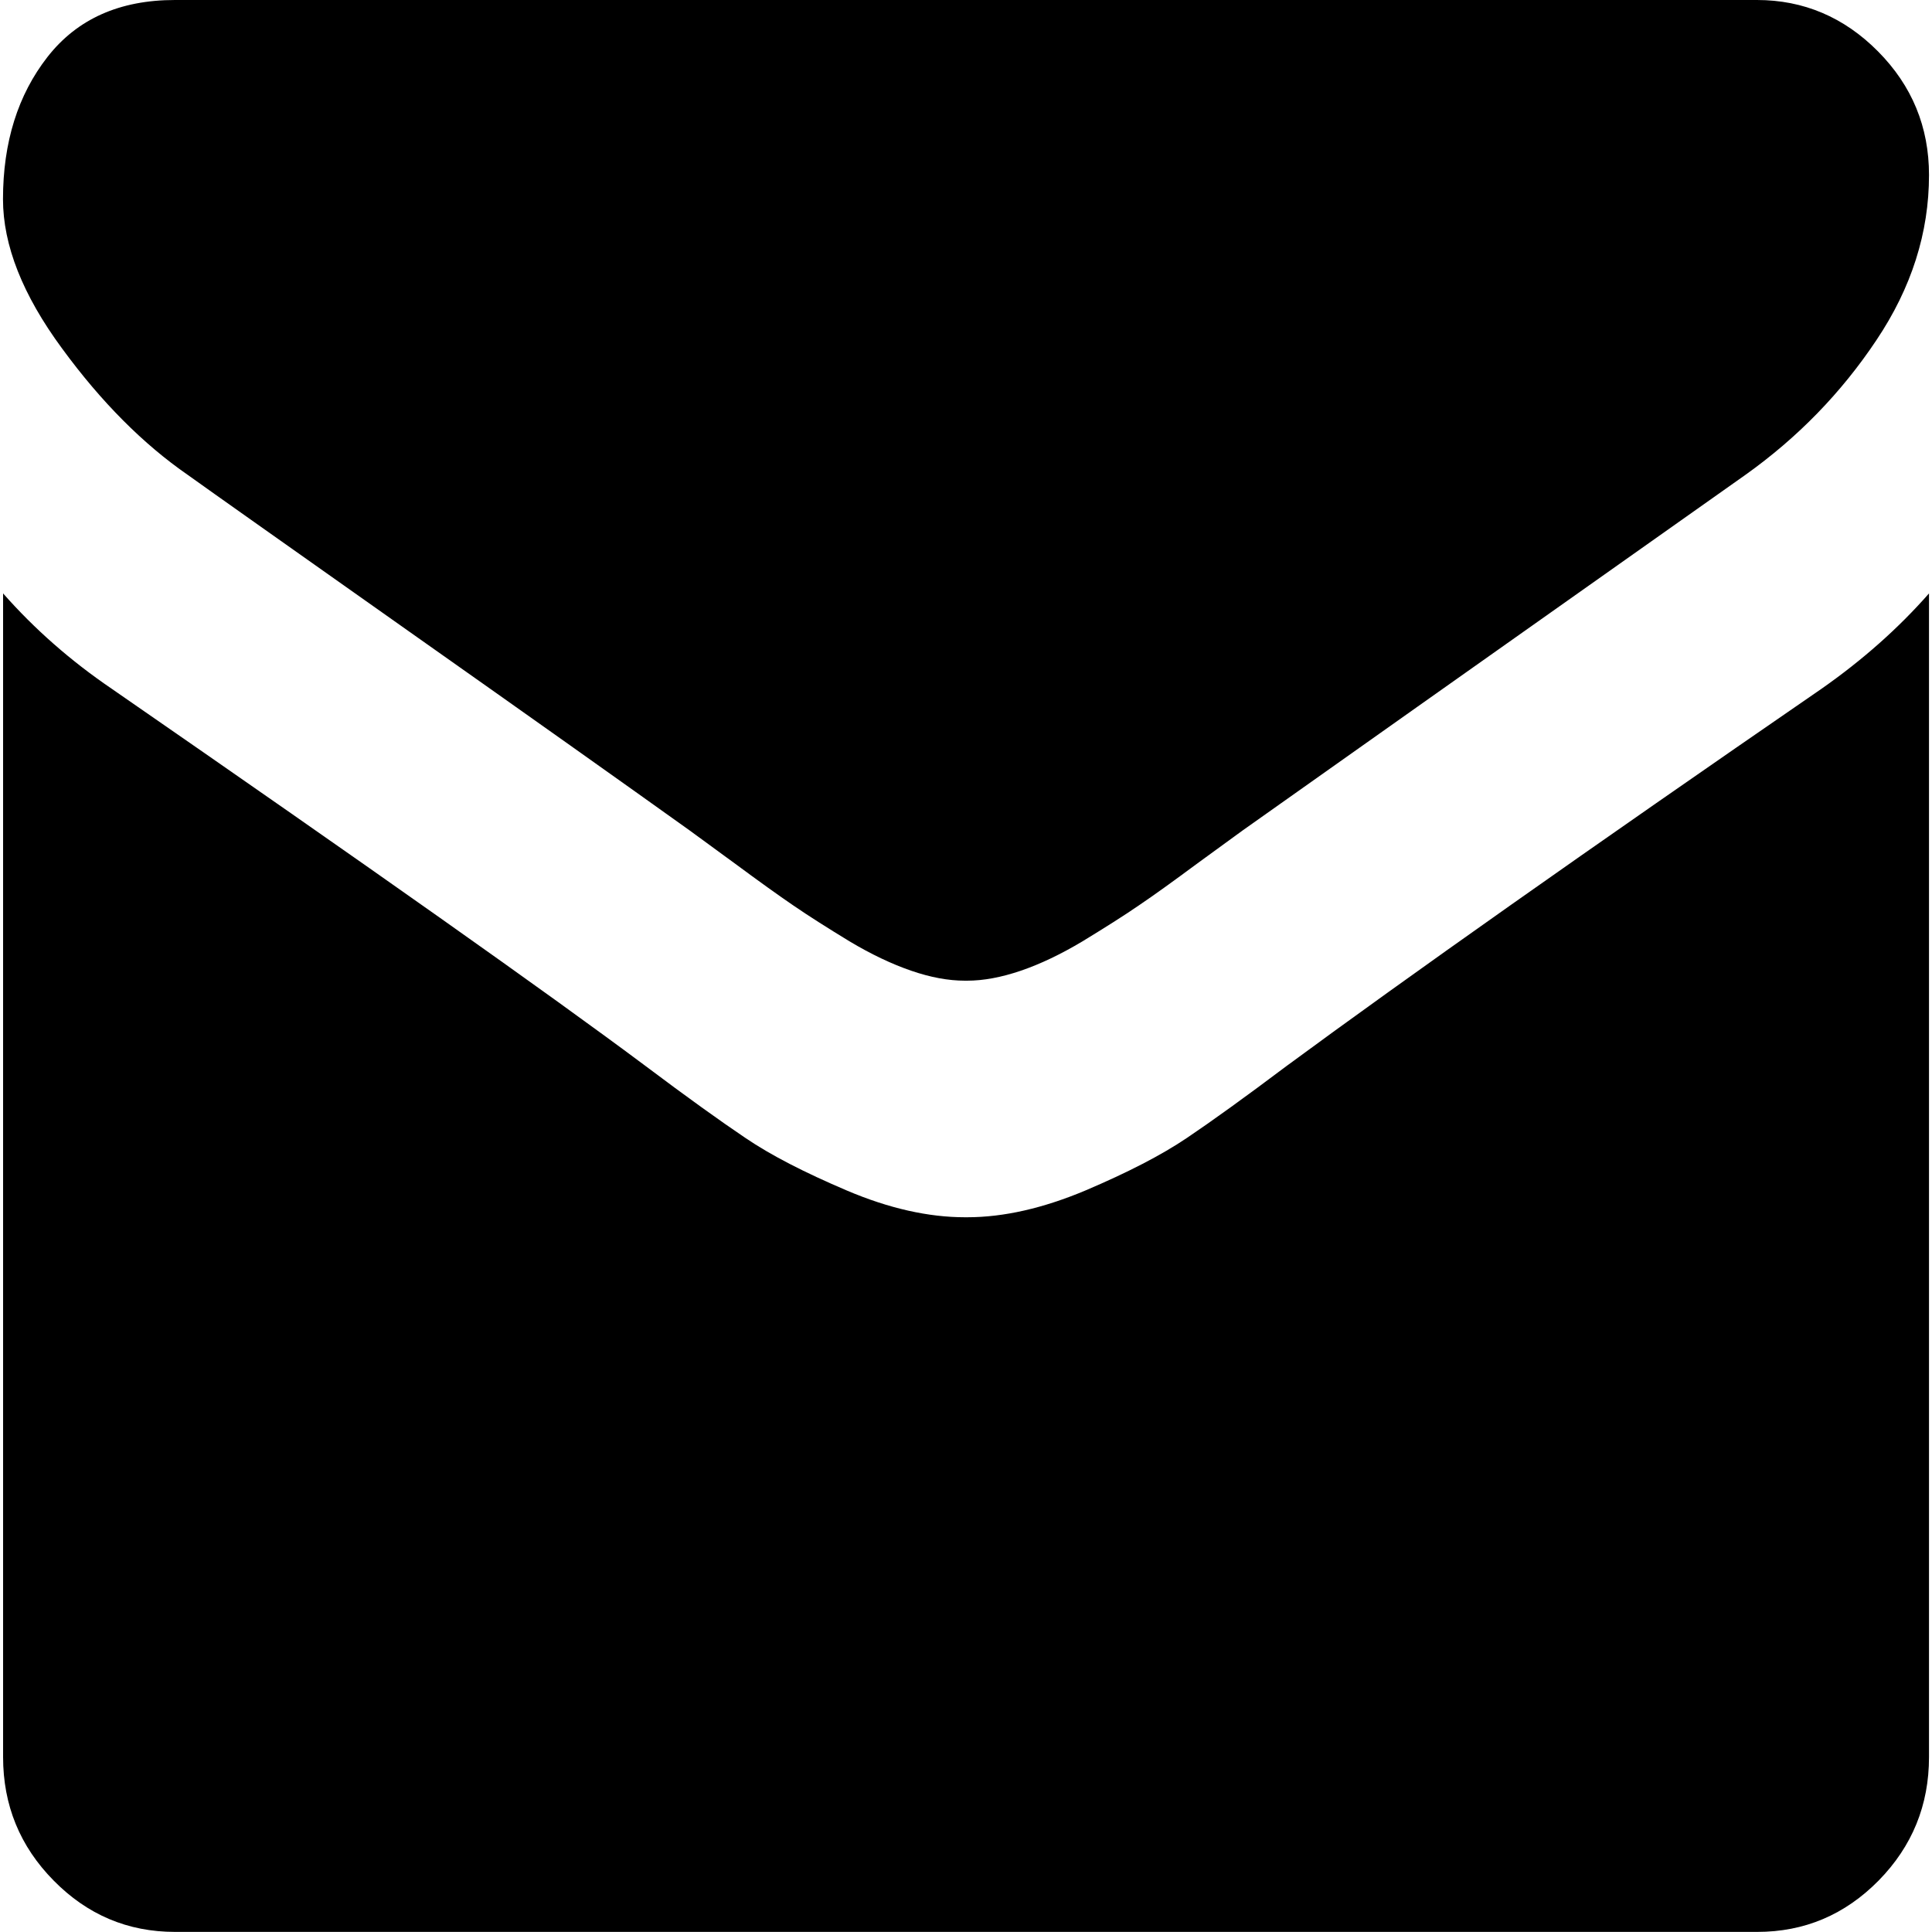
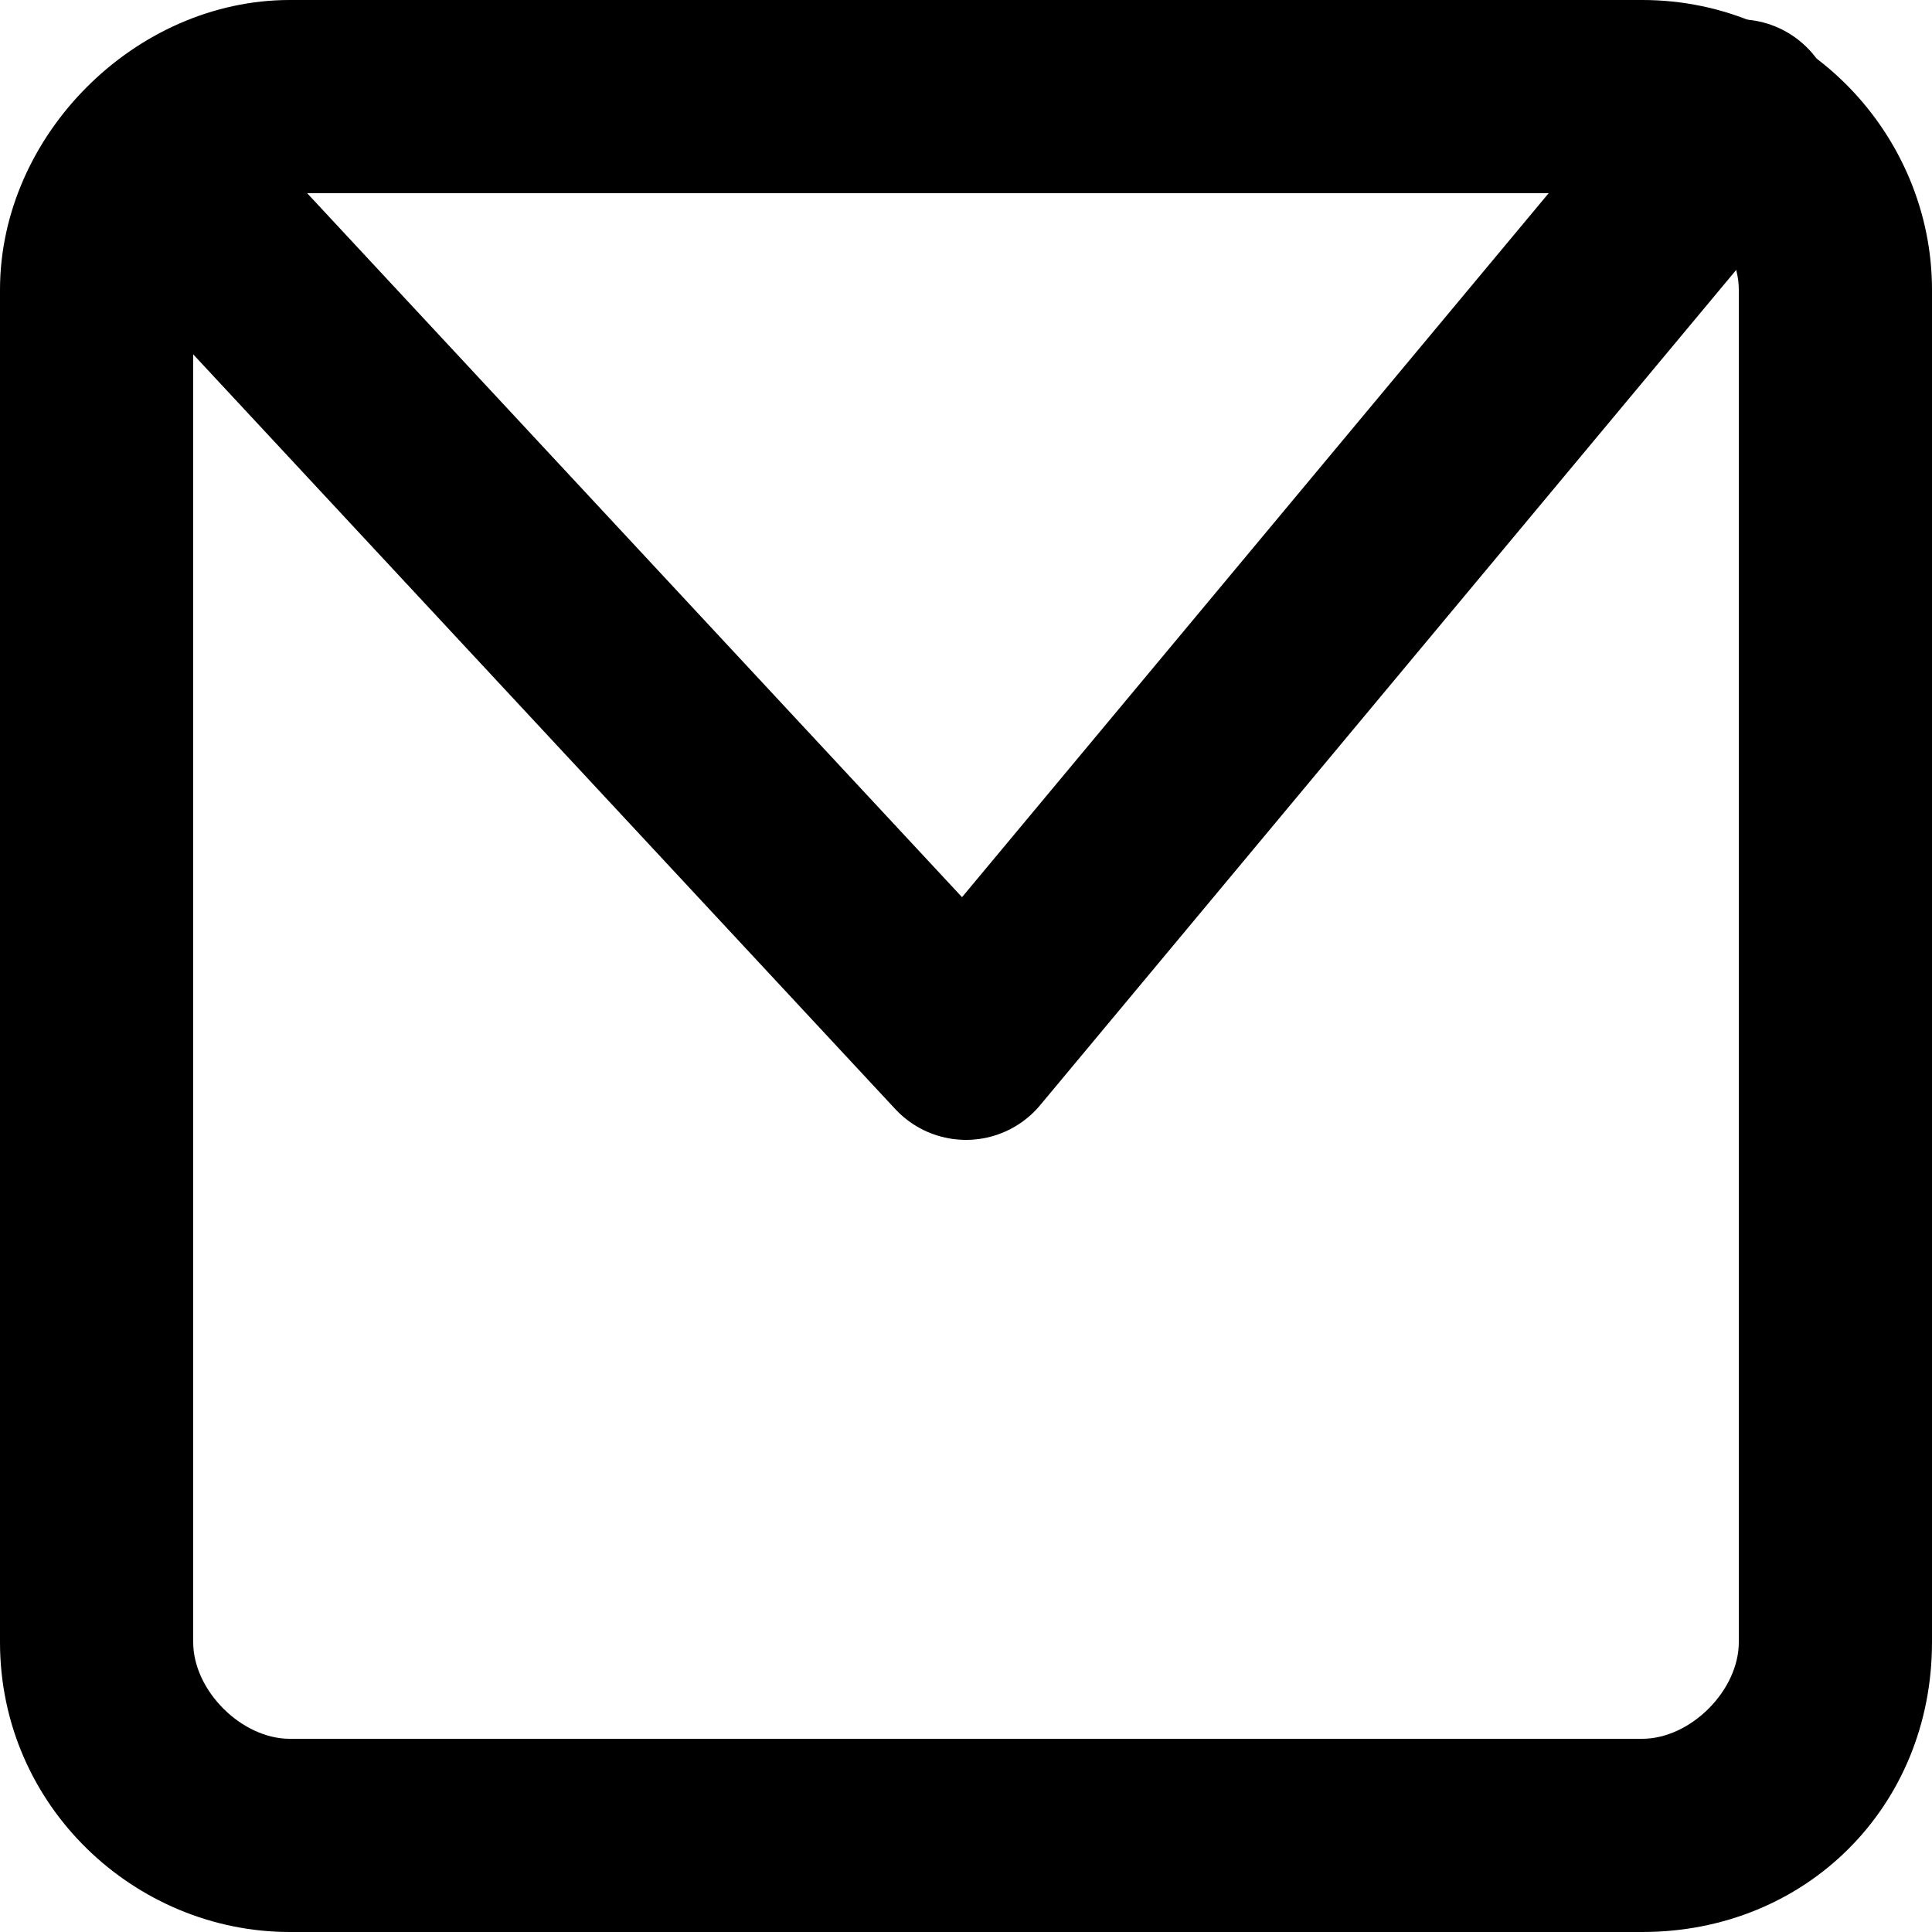
- <svg xmlns="http://www.w3.org/2000/svg" version="1.1" id="Layer_1" x="0px" y="0px" width="20px" height="20px" viewBox="0 0 20 20" enable-background="new 0 0 20 20" xml:space="preserve">
-   <g id="Page-1">
-     <g id="Artboard" transform="translate(-184, -190)">
-       <path id="email" d="M203.969,196.143v12.046c0,0.498-0.174,0.924-0.521,1.278c-0.35,0.355-0.768,0.532-1.258,0.532h-16.378    c-0.489,0-0.908-0.177-1.257-0.532c-0.349-0.354-0.523-0.78-0.523-1.278v-12.046c0.327,0.371,0.701,0.699,1.123,0.986    c2.686,1.858,4.529,3.16,5.53,3.908c0.423,0.318,0.766,0.564,1.03,0.742c0.263,0.179,0.614,0.359,1.051,0.545    s0.846,0.277,1.224,0.277h0.022c0.378,0,0.786-0.093,1.224-0.277c0.437-0.186,0.787-0.366,1.052-0.545    c0.264-0.178,0.605-0.424,1.028-0.742c1.262-0.929,3.106-2.231,5.542-3.908C203.279,196.834,203.65,196.506,203.969,196.143    L203.969,196.143z M203.969,191.812c0,0.597-0.181,1.167-0.545,1.71c-0.363,0.544-0.814,1.008-1.356,1.394    c-2.788,1.971-4.524,3.198-5.206,3.682c-0.074,0.054-0.232,0.169-0.475,0.346c-0.24,0.178-0.44,0.322-0.601,0.431    c-0.159,0.109-0.353,0.231-0.579,0.369c-0.226,0.135-0.438,0.236-0.64,0.305c-0.2,0.068-0.385,0.103-0.556,0.103H194h-0.011    c-0.171,0-0.356-0.034-0.556-0.103c-0.201-0.069-0.414-0.17-0.64-0.305c-0.226-0.138-0.419-0.26-0.578-0.369    c-0.16-0.109-0.36-0.253-0.601-0.431c-0.241-0.177-0.398-0.292-0.473-0.346c-0.675-0.483-1.646-1.172-2.915-2.067    c-1.268-0.896-2.029-1.433-2.281-1.614c-0.46-0.318-0.895-0.753-1.302-1.309c-0.409-0.555-0.612-1.07-0.612-1.546    c0-0.589,0.154-1.08,0.461-1.473c0.308-0.394,0.748-0.589,1.319-0.589h16.377c0.481,0,0.901,0.177,1.253,0.532    C203.793,190.887,203.969,191.314,203.969,191.812L203.969,191.812z" />
-     </g>
+ <svg xmlns="http://www.w3.org/2000/svg" version="1.1" id="Layer_1" x="0px" y="0px" width="20px" height="20px" viewBox="0 0 20 20" style="enable-background:new 0 0 20 20;" xml:space="preserve">
+   <style type="text/css">
+ 
+ 	.st0{fill:none;stroke:#000000;stroke-width:2;stroke-linecap:round;stroke-linejoin:round;stroke-miterlimit:10;}
+ 
+ </style>
+   <g>
+     <path d="M17,2c0.5,0,1,0.5,1,1v14c0,0.5-0.5,1-1,1H3c-0.5,0-1-0.5-1-1V3c0-0.5,0.5-1,1-1H17 M17,0H3C1.4,0,0,1.4,0,3v14   c0,1.7,1.4,3,3,3h14c1.7,0,3-1.3,3-3V3C20,1.4,18.7,0,17,0L17,0z" />
  </g>
+   <polyline class="st0" points="2,2.2 10,10.8 18,1.2 " />
</svg>
